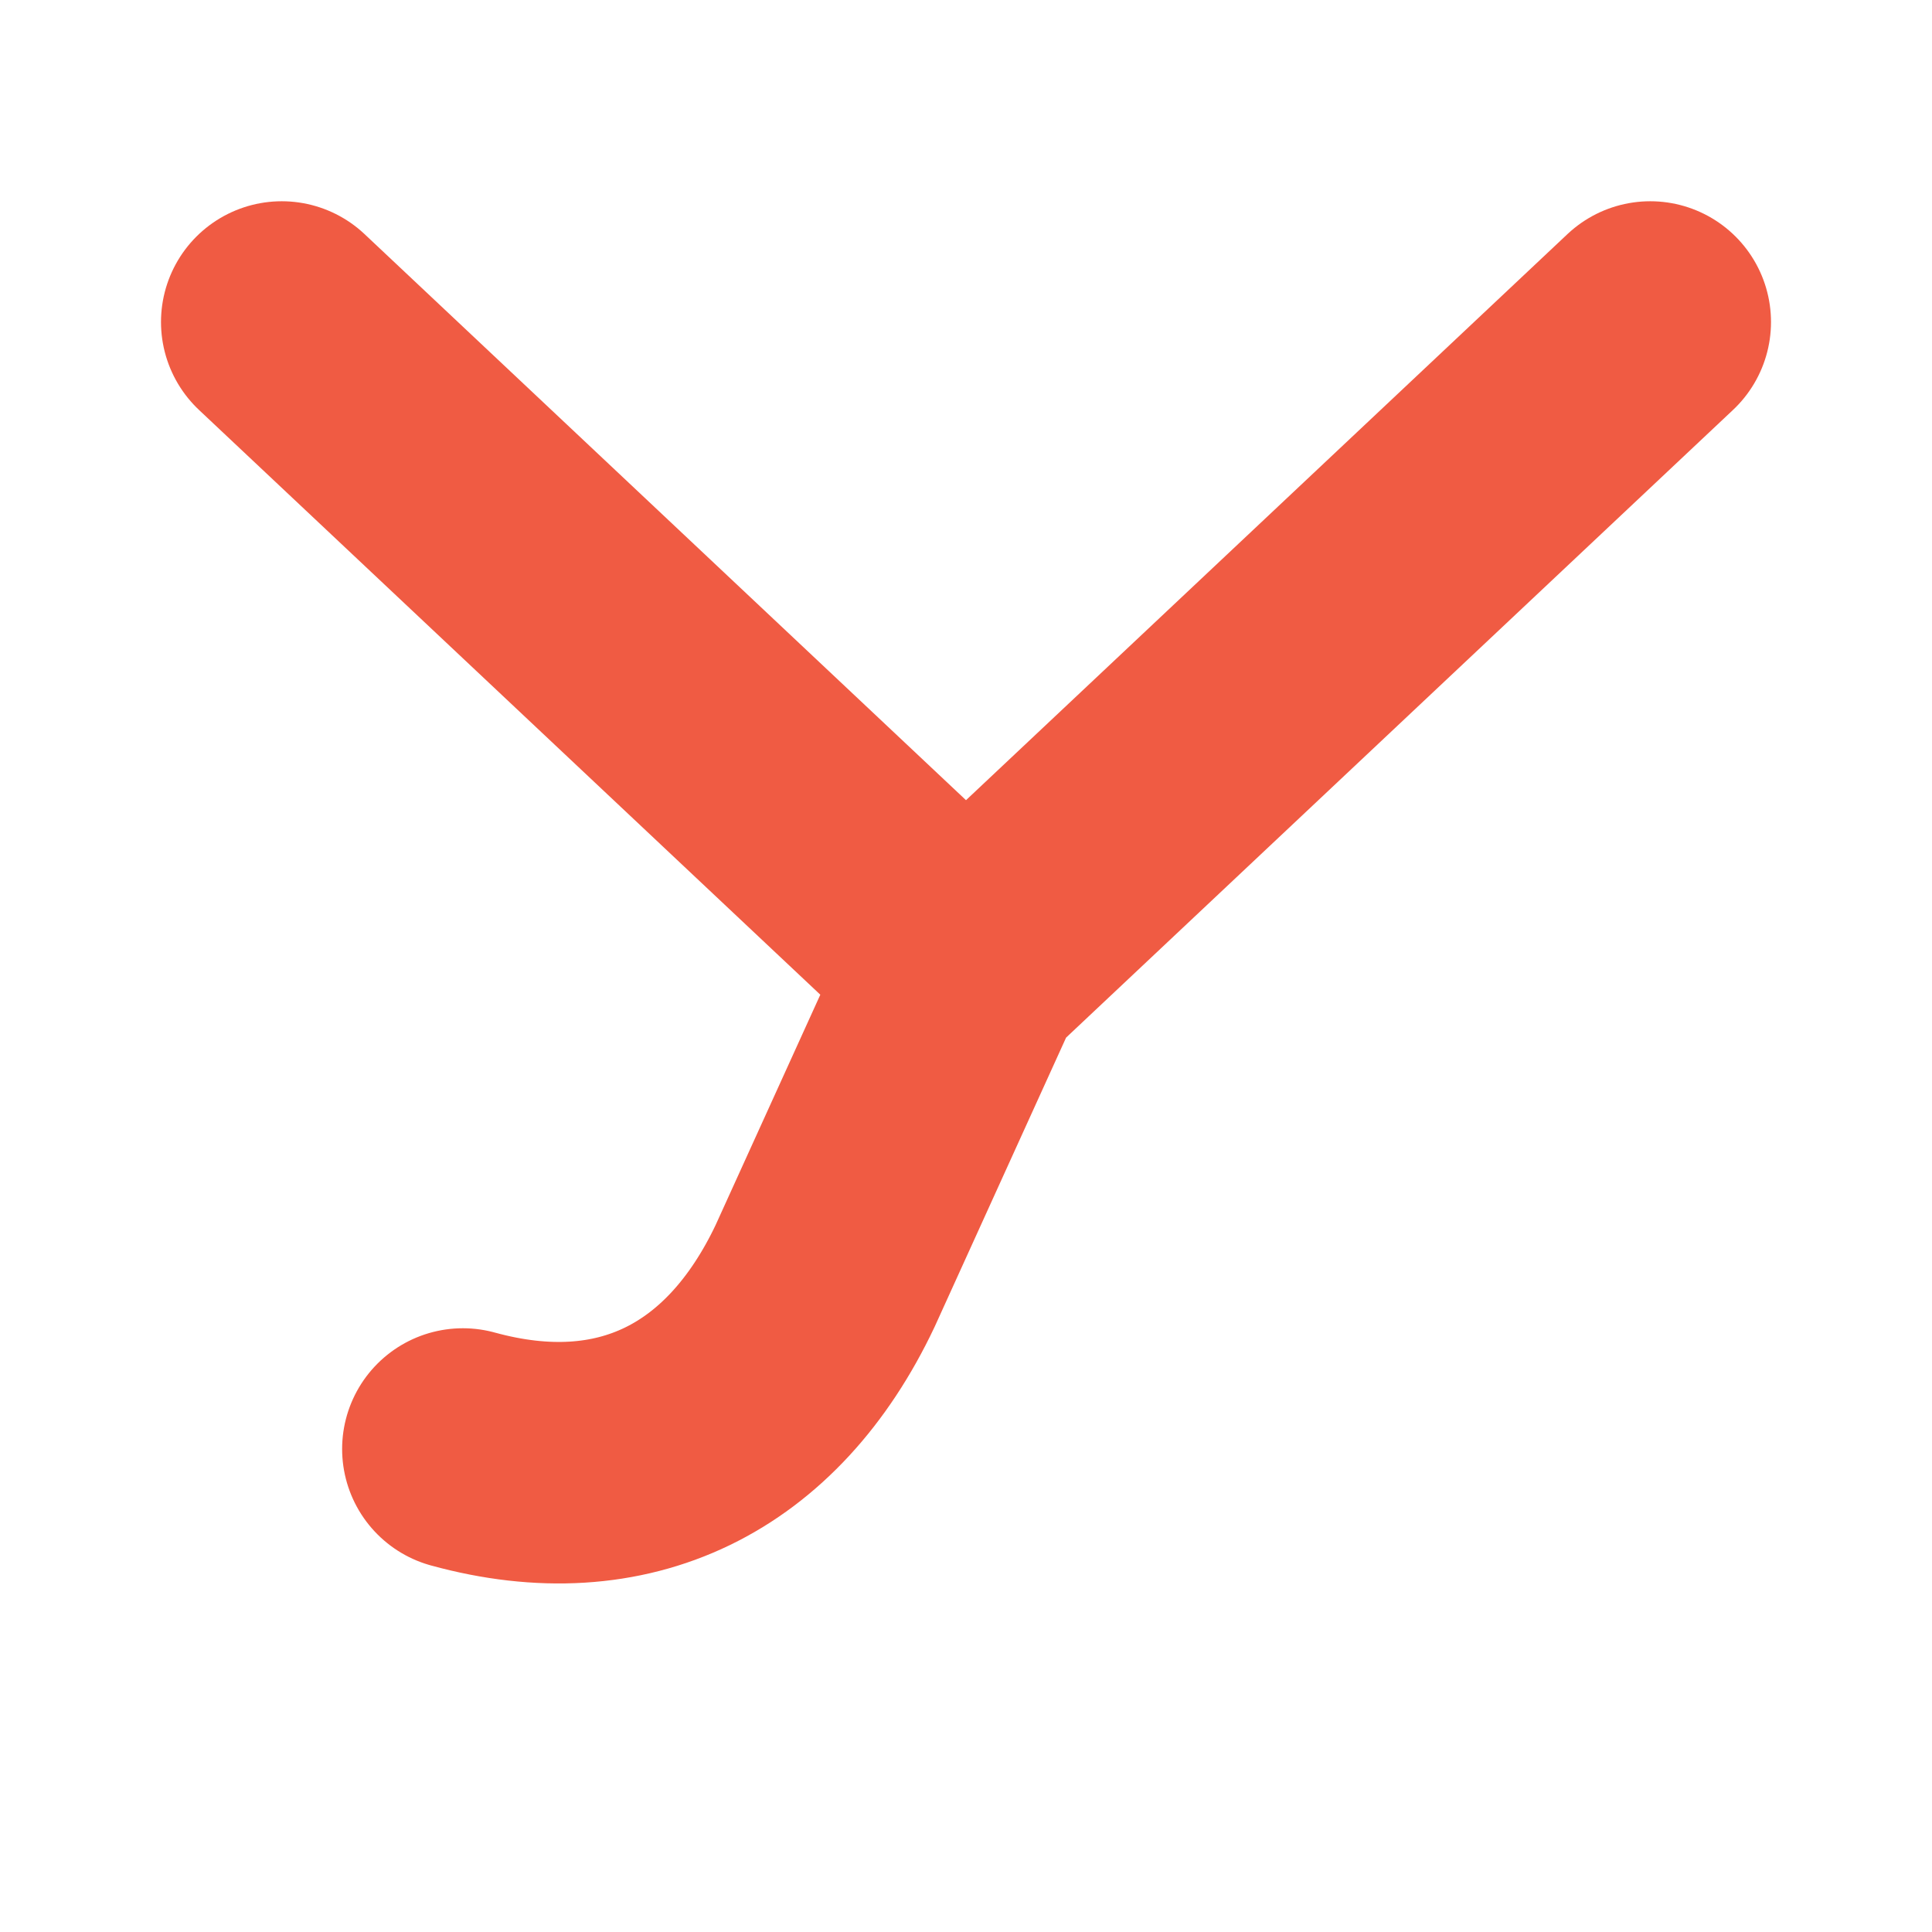
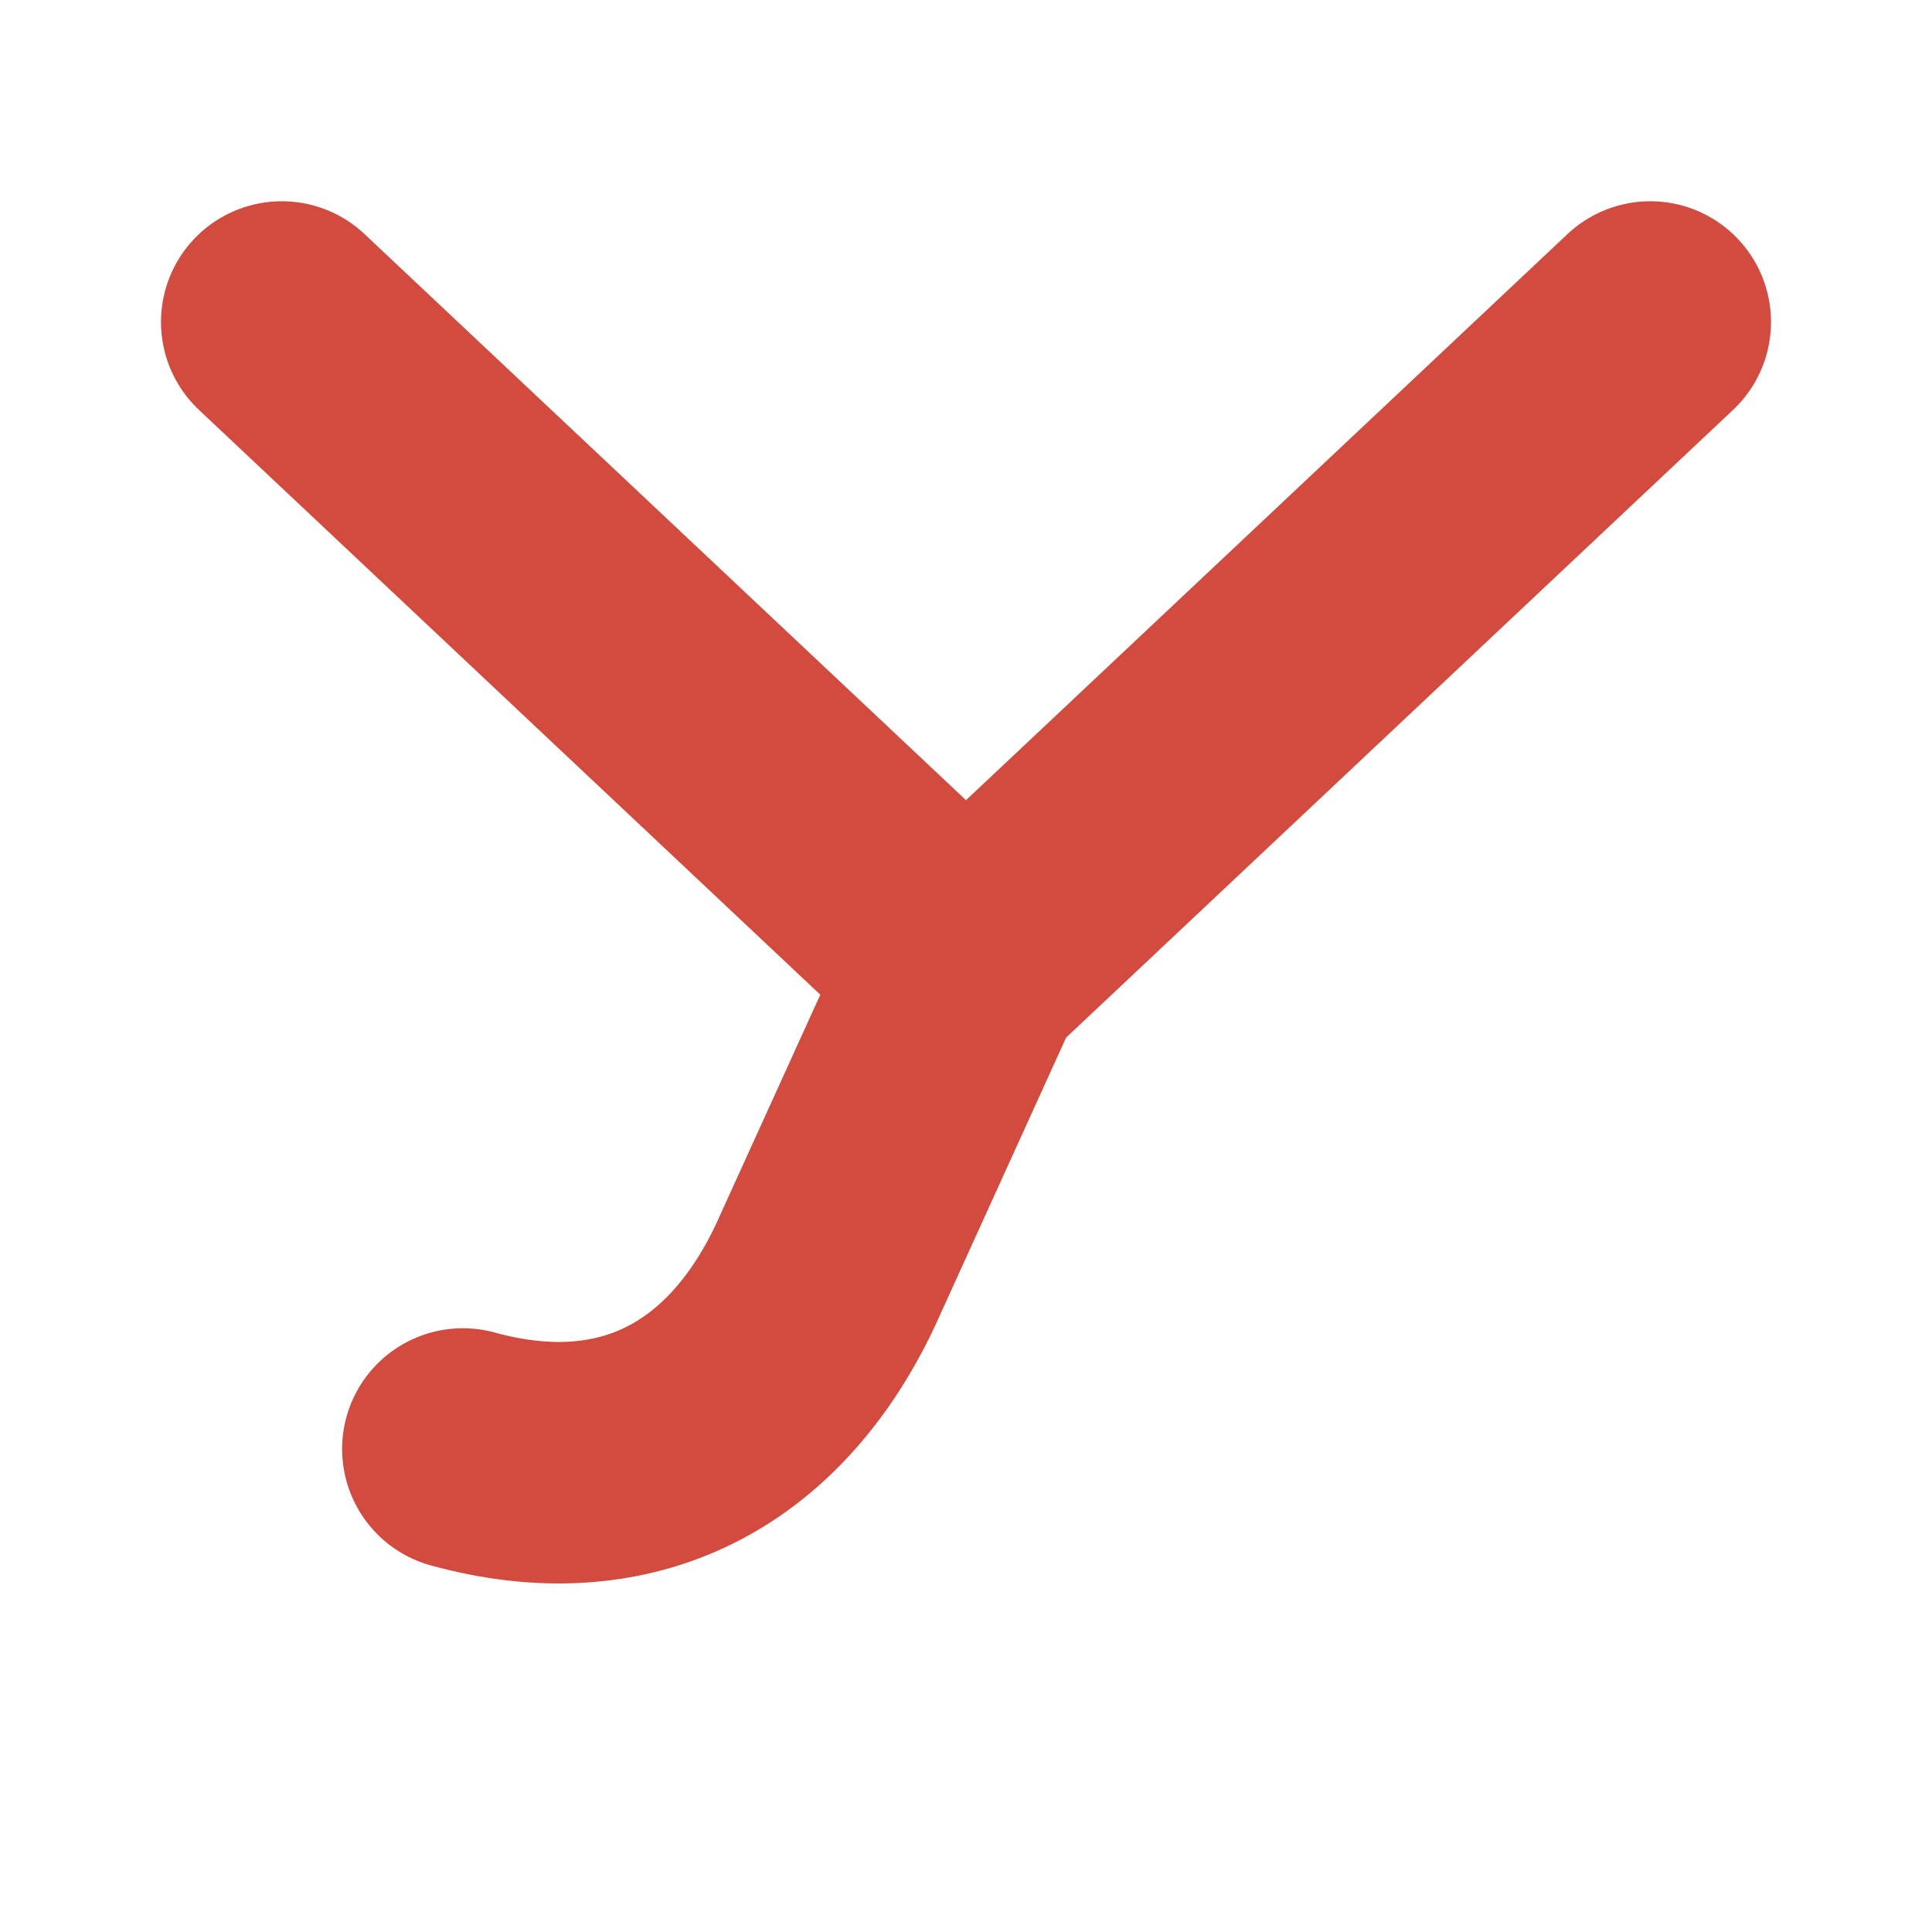
<svg xmlns="http://www.w3.org/2000/svg" viewBox="0 0 48 48" role="img" aria-labelledby="title">
-   <path d="M7 8 24 24 41 8M24 24l-3.5 7.7c-1.8 3.8-5 5.4-9 4.3" fill="none" stroke="#F05B43" stroke-width="6" stroke-linecap="round" stroke-linejoin="round" />
+   <path d="M7 8 24 24 41 8M24 24l-3.5 7.7c-1.8 3.8-5 5.4-9 4.3" fill="none" stroke="#D24B3E" stroke-width="6" stroke-linecap="round" stroke-linejoin="round" />
</svg>
